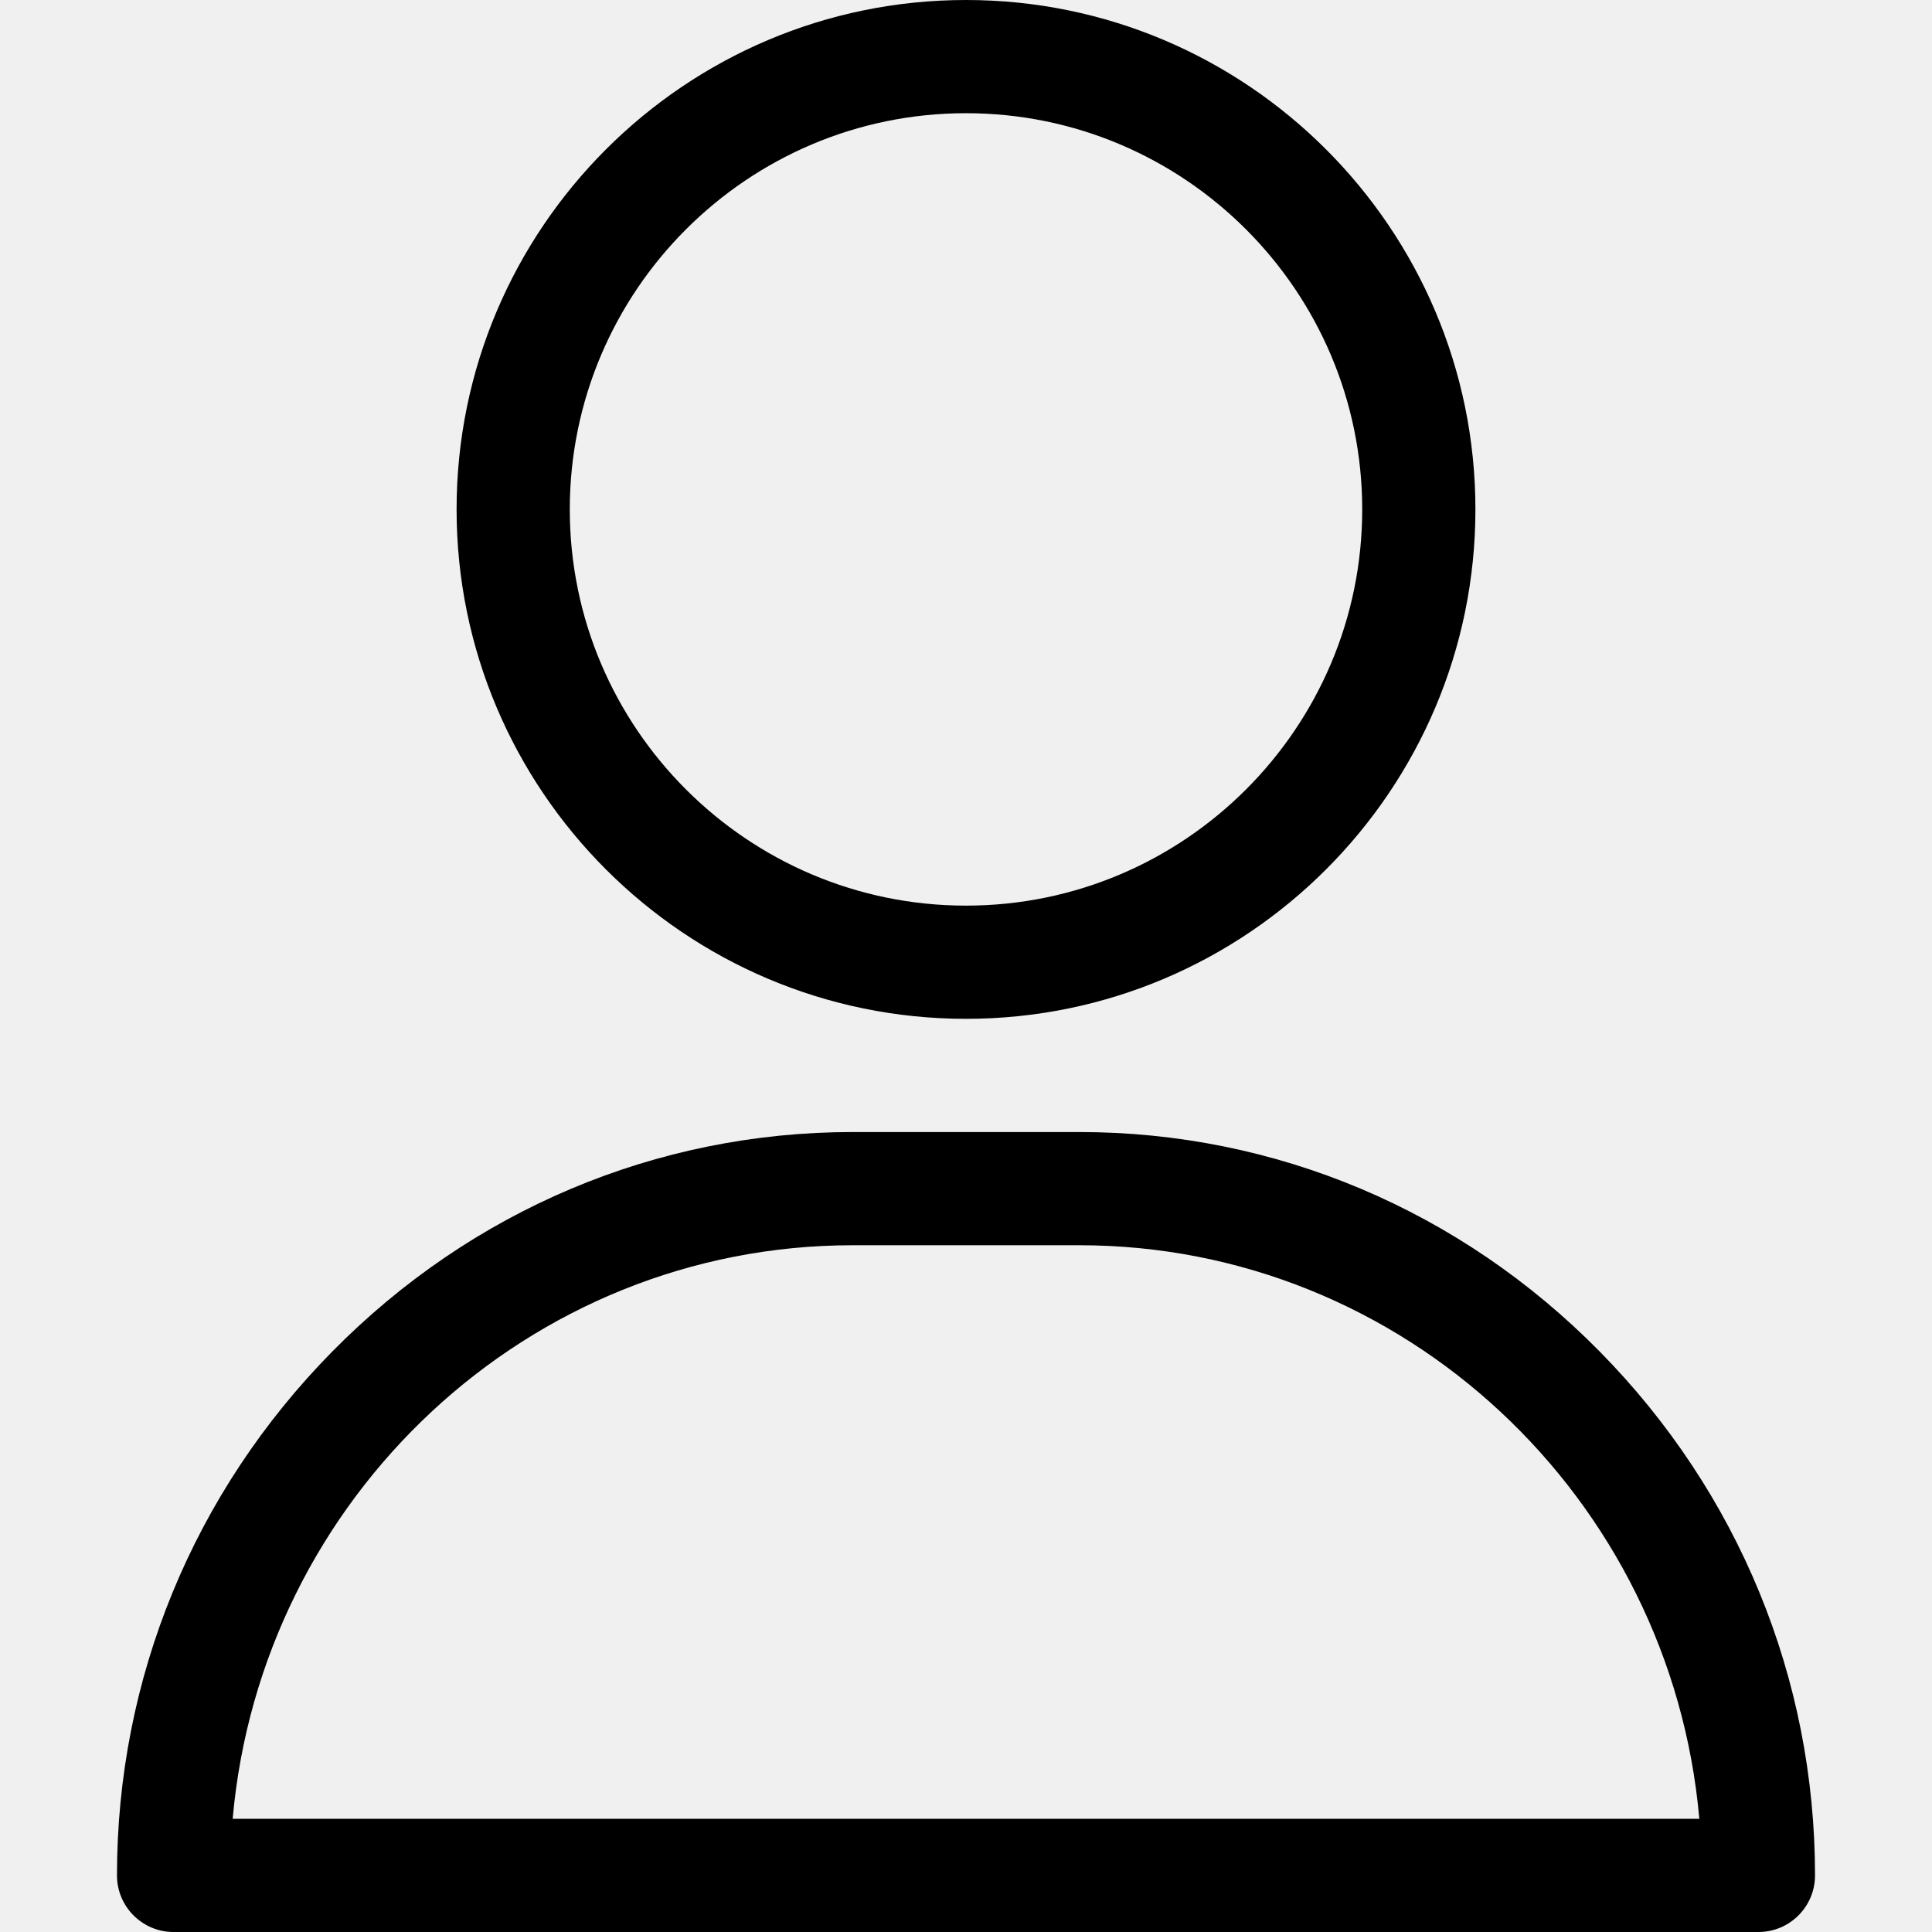
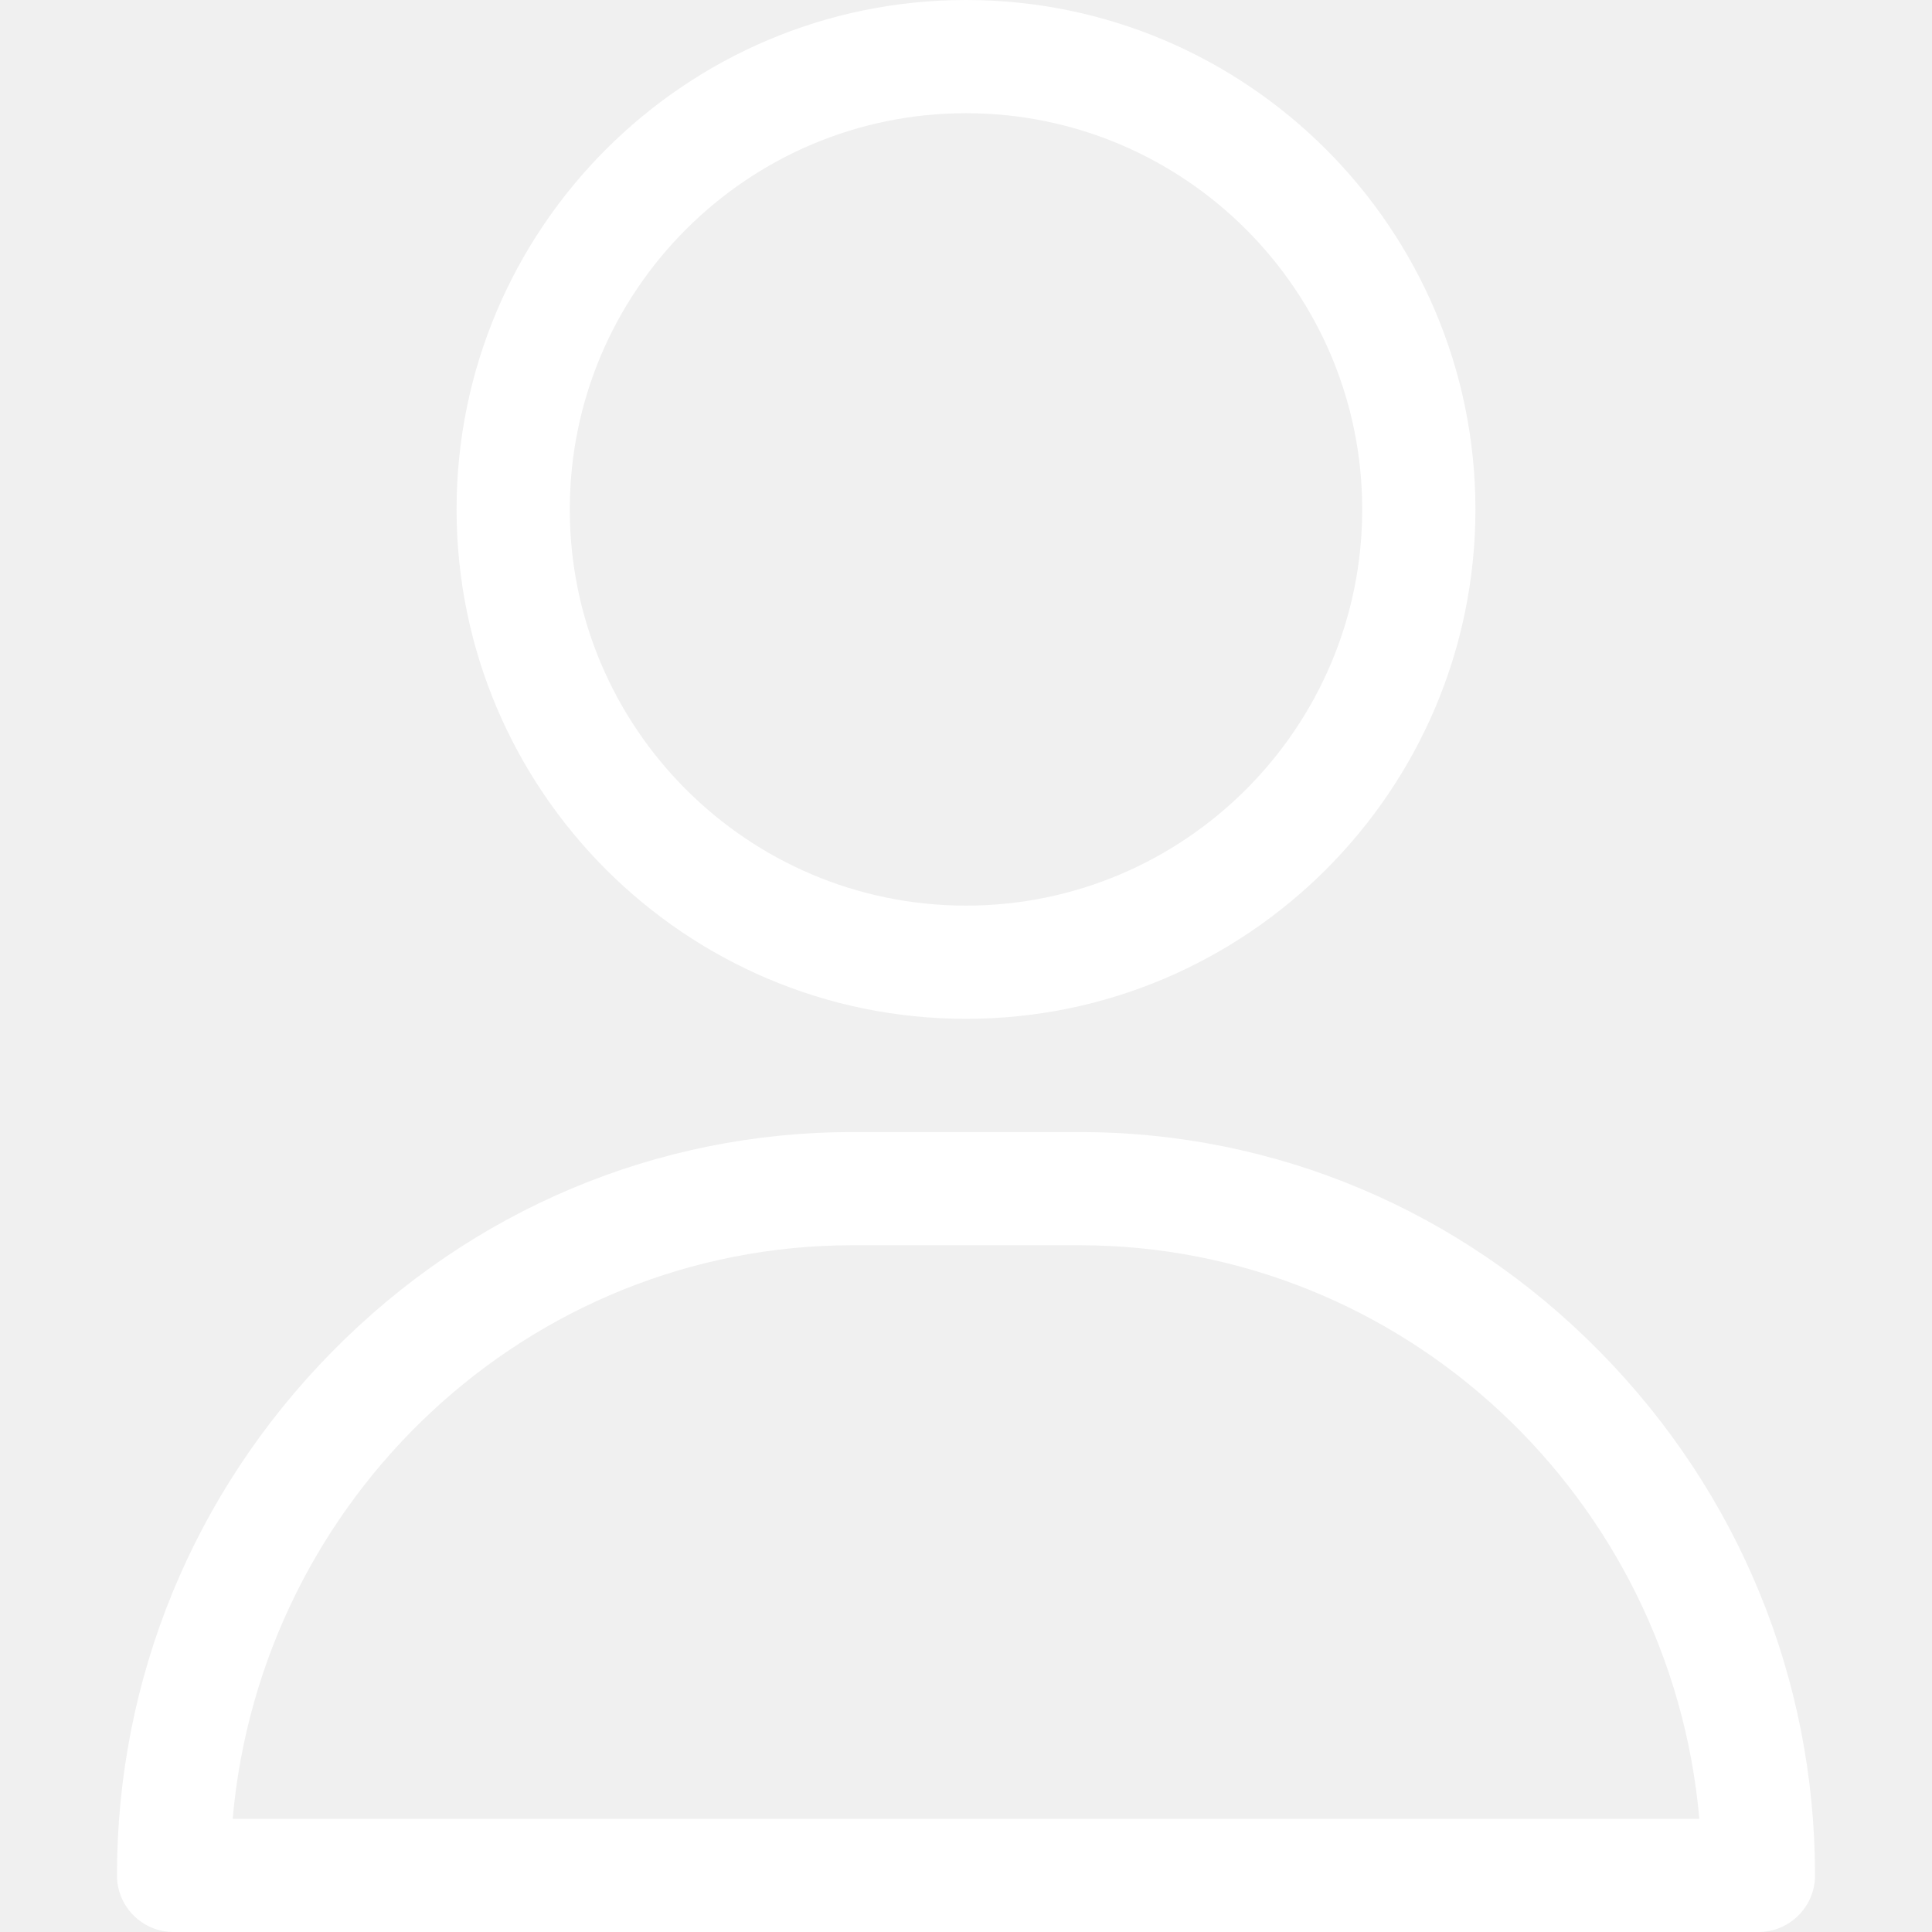
- <svg xmlns="http://www.w3.org/2000/svg" version="1.1" id="Layer_1" x="0px" y="0px" viewBox="0 0 512 512" style="enable-background:new 0 0 512 512;" xml:space="preserve">
+ <svg xmlns="http://www.w3.org/2000/svg" version="1.1" id="Layer_1" x="0px" y="0px" viewBox="0 0 512 512" style="enable-background:new 0 0 512 512; fill: white;" xml:space="preserve">
  <g>
    <g>
      <path d="M256,0c-74.439,0-135,60.561-135,135s60.561,135,135,135s135-60.561,135-135S330.439,0,256,0z M256,240    c-57.897,0-105-47.103-105-105c0-57.897,47.103-105,105-105c57.897,0,105,47.103,105,105C361,192.897,313.897,240,256,240z" />
    </g>
  </g>
  <g>
    <g>
      <path d="M423.966,358.195C387.006,320.667,338.009,300,286,300h-60c-52.008,0-101.006,20.667-137.966,58.195    C51.255,395.539,31,444.833,31,497c0,8.284,6.716,15,15,15h420c8.284,0,15-6.716,15-15    C481,444.833,460.745,395.539,423.966,358.195z M61.66,482c7.515-85.086,78.351-152,164.34-152h60    c85.989,0,156.825,66.914,164.34,152H61.66z" />
    </g>
  </g>
  <g>
</g>
  <g>
</g>
  <g>
</g>
  <g>
</g>
  <g>
</g>
  <g>
</g>
  <g>
</g>
  <g>
</g>
  <g>
</g>
  <g>
</g>
  <g>
</g>
  <g>
</g>
  <g>
</g>
  <g>
</g>
  <g>
</g>
</svg>
